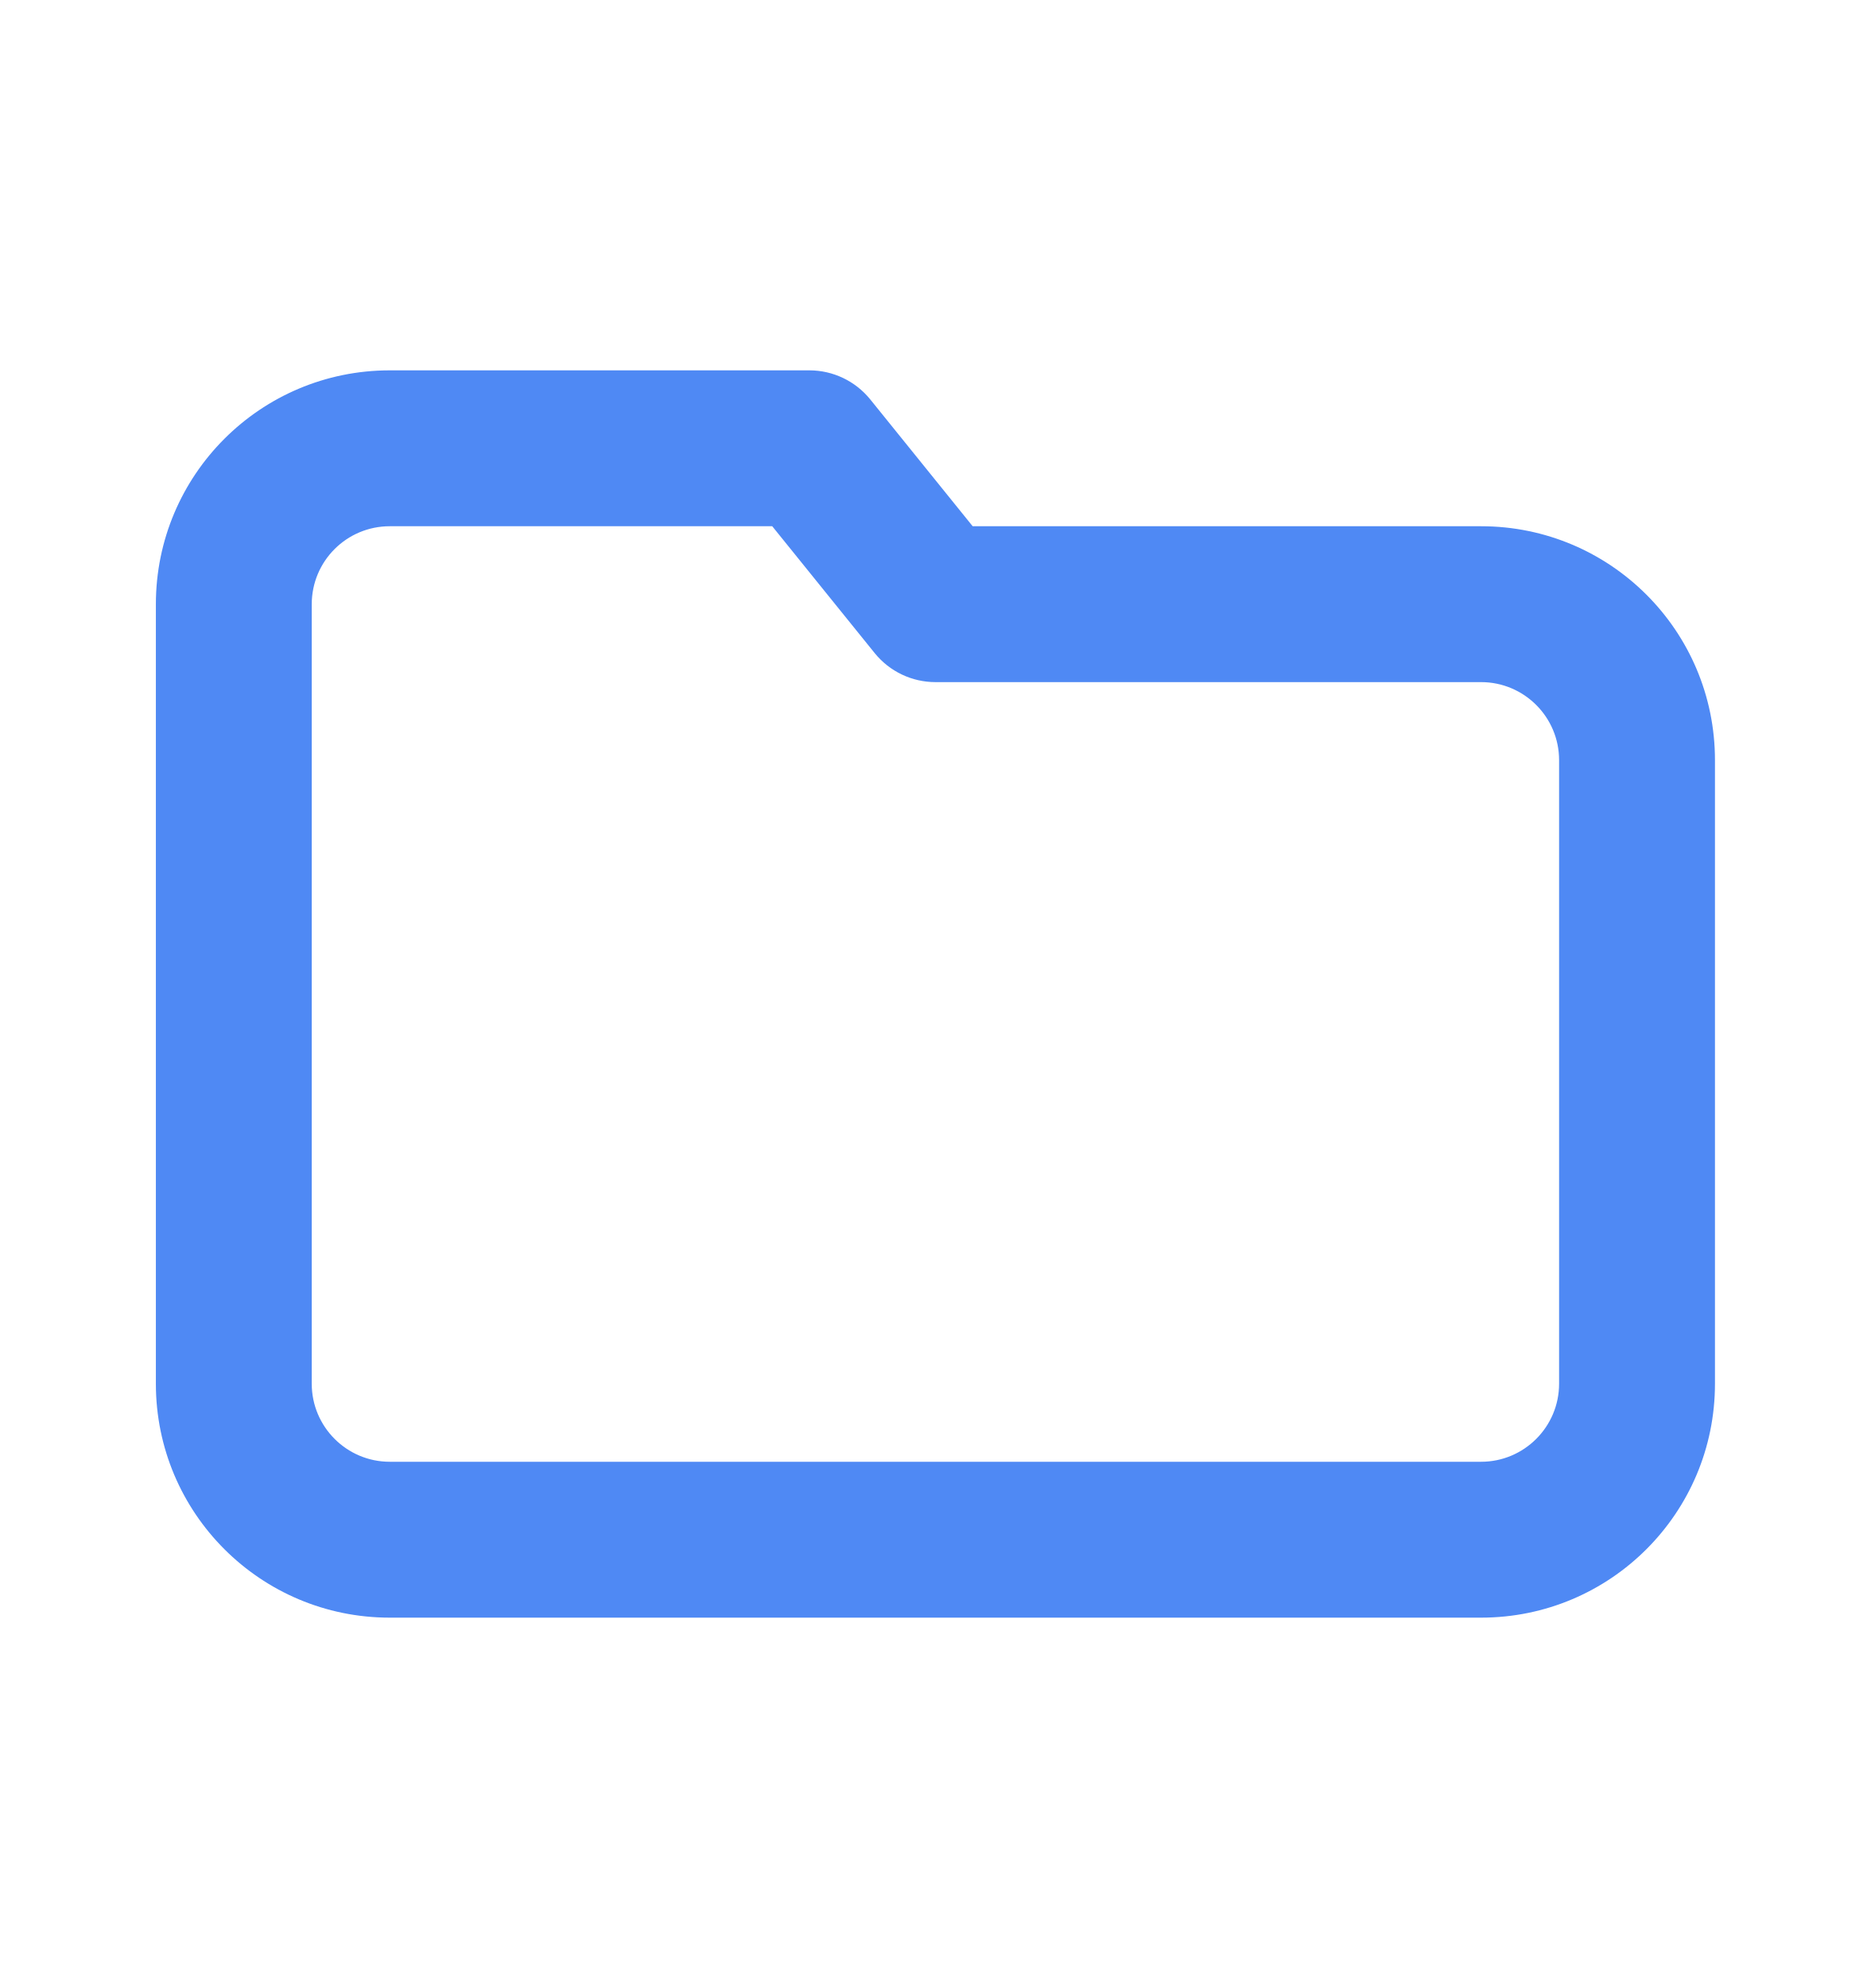
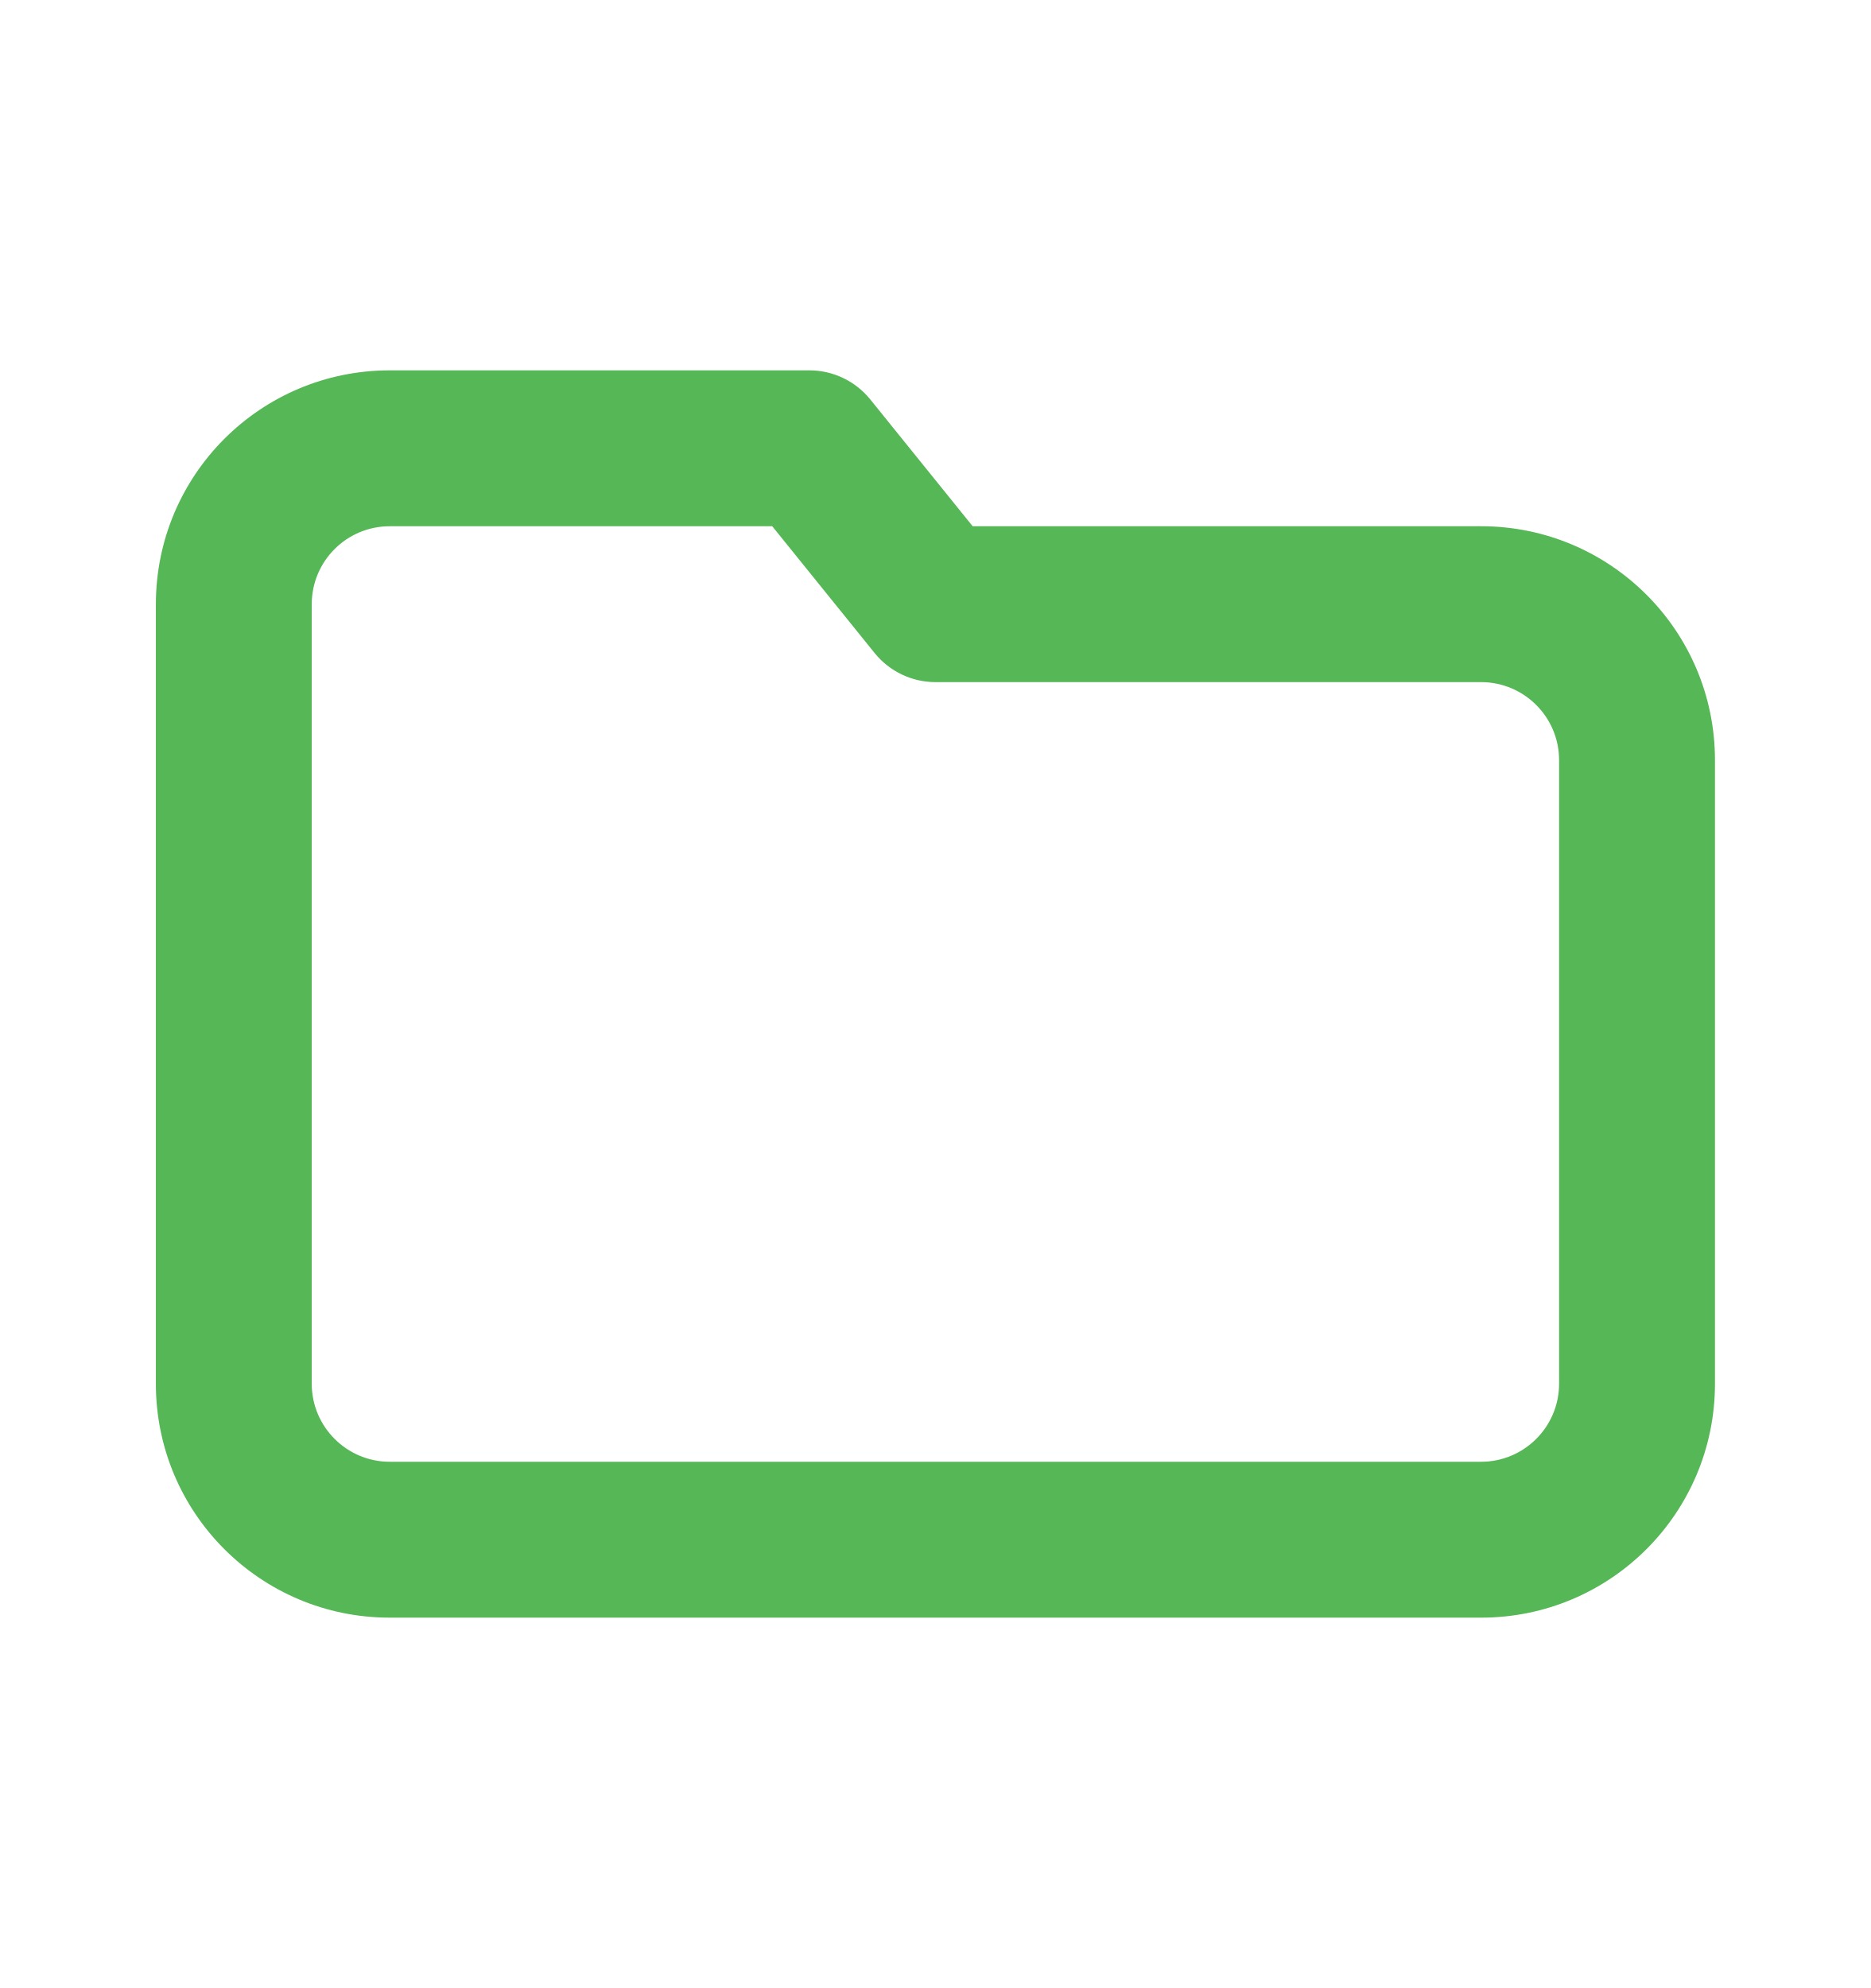
<svg xmlns="http://www.w3.org/2000/svg" width="16" height="17" viewBox="0 0 16 17" fill="none">
-   <path fill-rule="evenodd" clip-rule="evenodd" d="M8.318 4.5H12.666C13.771 4.5 14.666 5.395 14.666 6.5V11.833C14.666 12.938 13.771 13.833 12.666 13.833H3.333C2.228 13.833 1.333 12.938 1.333 11.833V5.167C1.333 4.062 2.228 3.167 3.333 3.167H6.922C7.123 3.167 7.314 3.258 7.441 3.414L8.318 4.5ZM6.604 4.5H3.333C2.965 4.5 2.666 4.798 2.666 5.167V11.833C2.666 12.201 2.965 12.5 3.333 12.5H12.666C13.034 12.5 13.333 12.201 13.333 11.833V6.5C13.333 6.132 13.034 5.833 12.666 5.833H8C7.798 5.833 7.608 5.742 7.481 5.586L6.604 4.5Z" fill="#4F89F4" />
+   <path fill-rule="evenodd" clip-rule="evenodd" d="M8.318 4.5H12.666C13.771 4.5 14.666 5.395 14.666 6.5V11.833C14.666 12.938 13.771 13.833 12.666 13.833H3.333C2.228 13.833 1.333 12.938 1.333 11.833V5.167C1.333 4.062 2.228 3.167 3.333 3.167H6.922C7.123 3.167 7.314 3.258 7.441 3.414L8.318 4.5ZM6.604 4.5H3.333C2.965 4.5 2.666 4.798 2.666 5.167V11.833C2.666 12.201 2.965 12.5 3.333 12.5H12.666C13.034 12.5 13.333 12.201 13.333 11.833V6.5C13.333 6.132 13.034 5.833 12.666 5.833H8C7.798 5.833 7.608 5.742 7.481 5.586L6.604 4.5Z" fill="#55B755" />
</svg>
